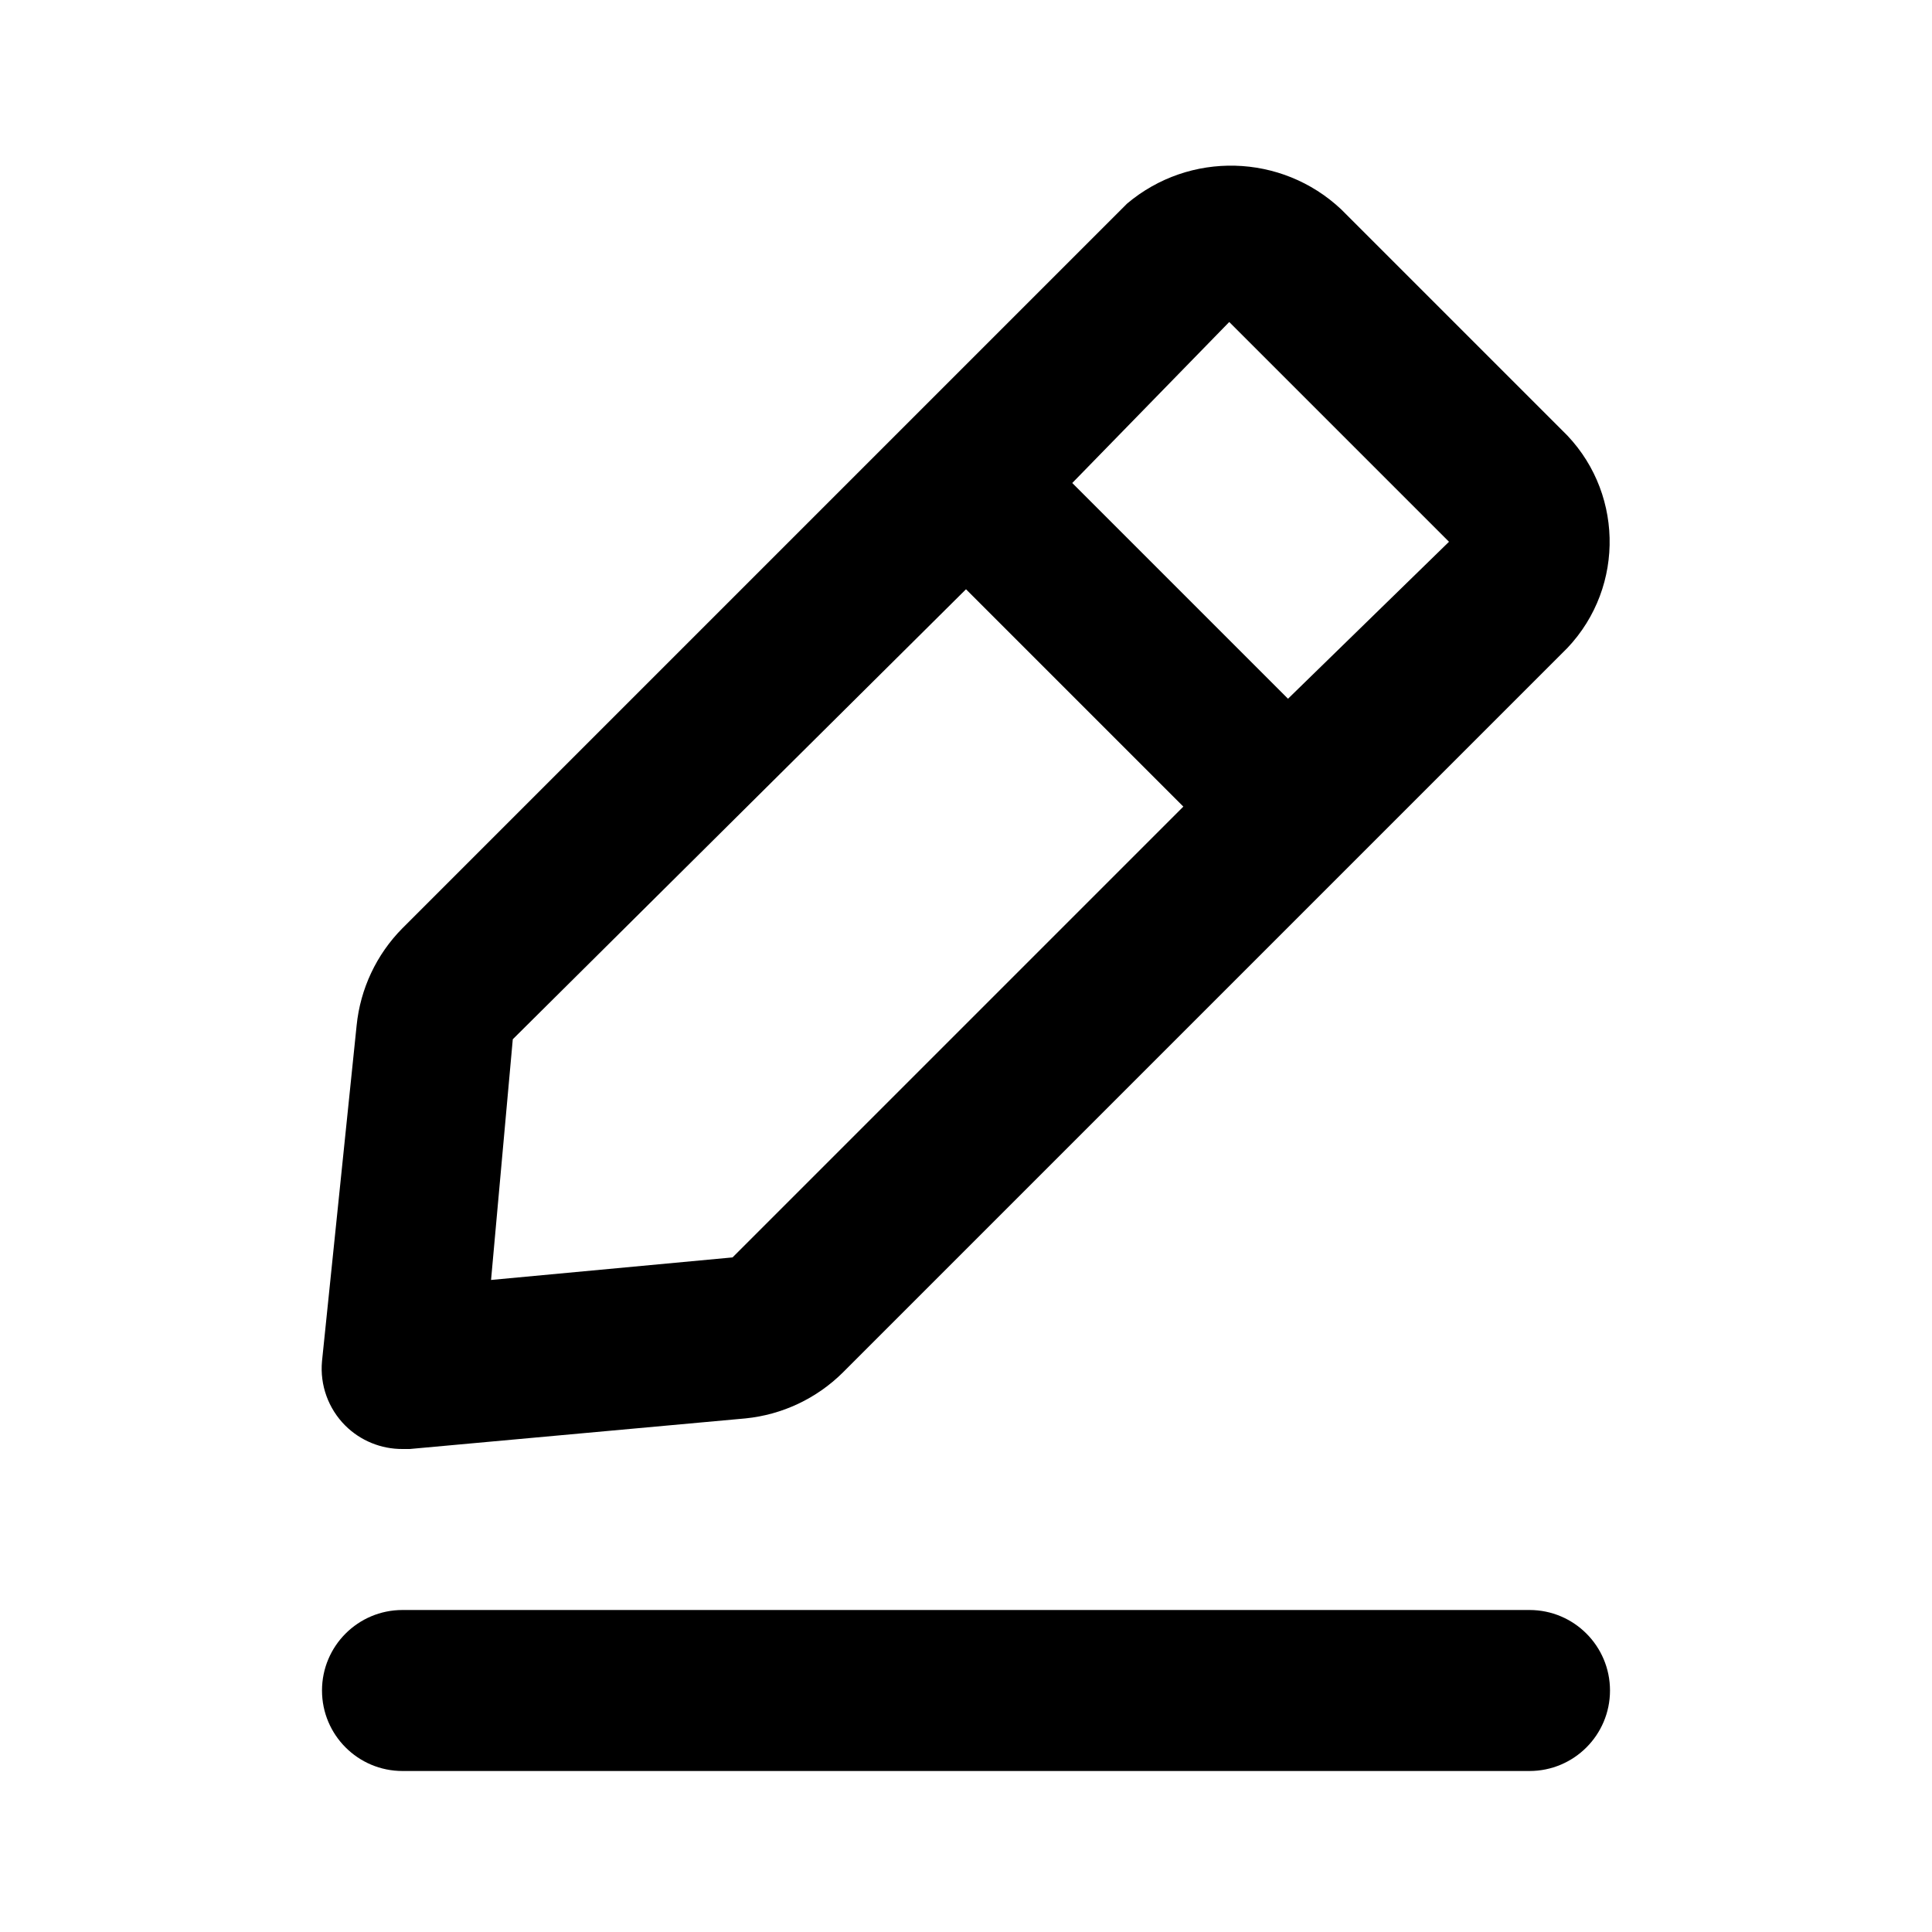
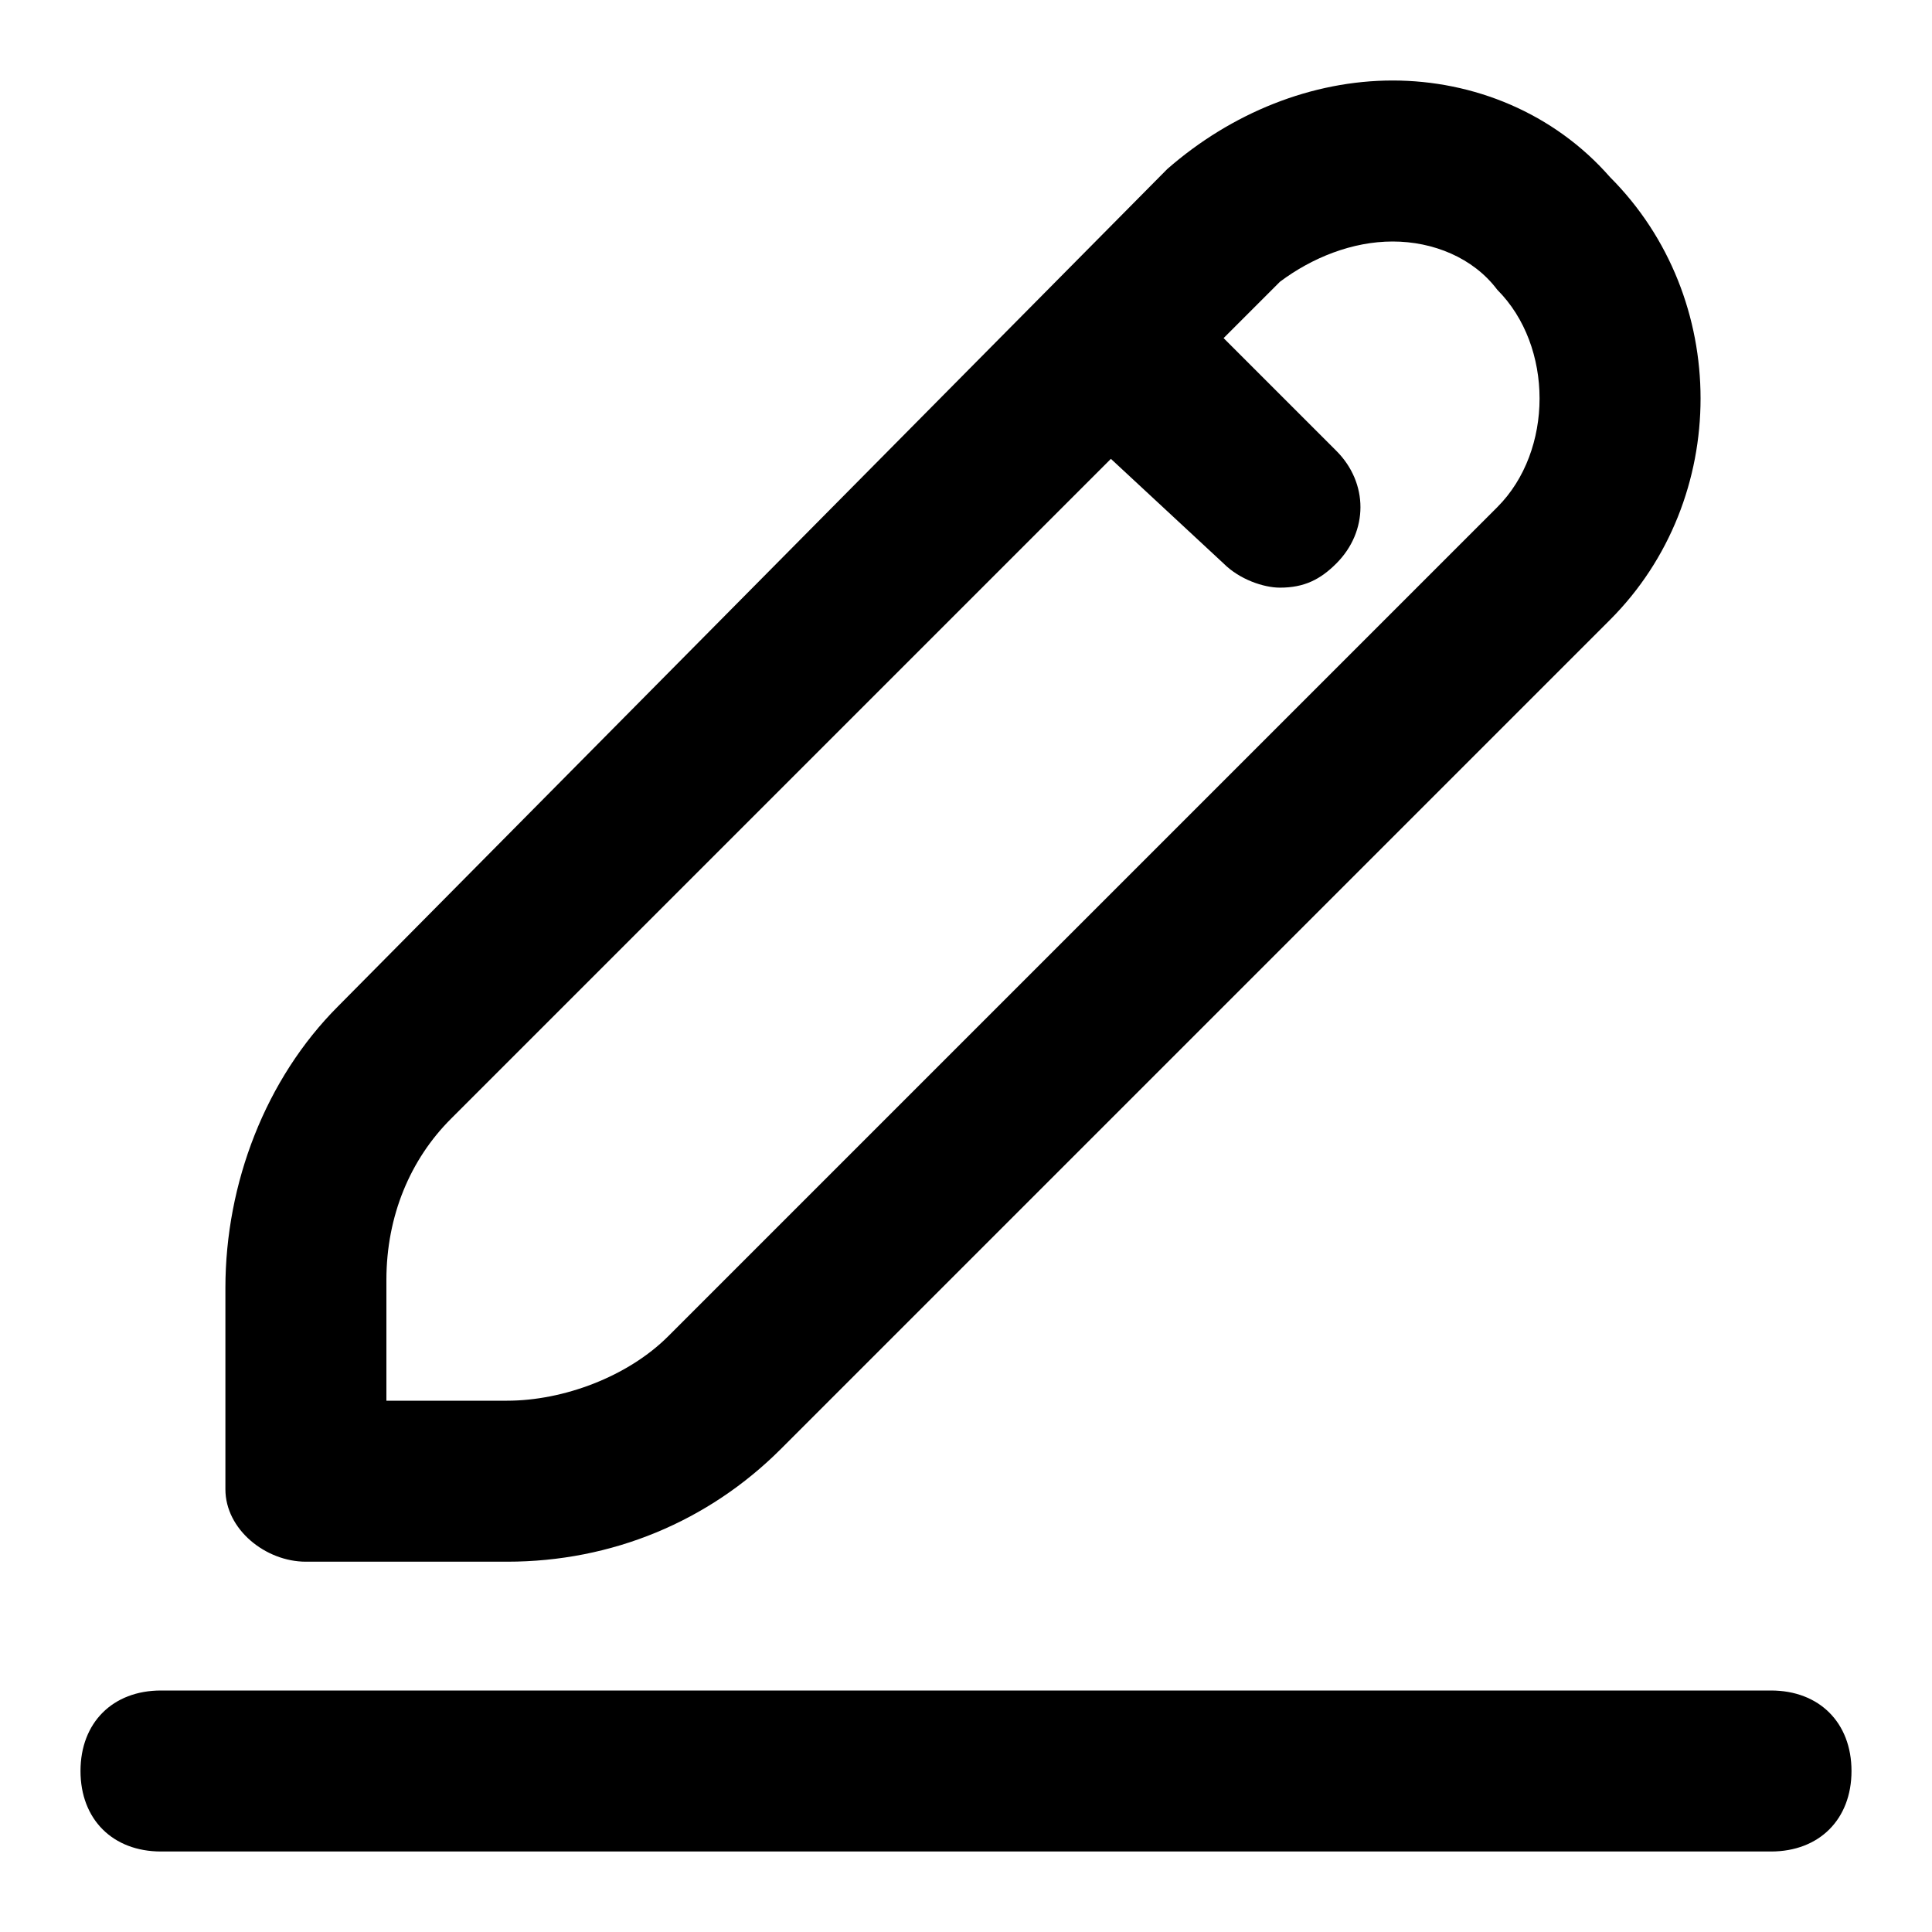
- <svg xmlns="http://www.w3.org/2000/svg" viewBox="0 0 24 24">
-   <g data-name="Layer 2">
-     <g data-name="edit-2">
-       <rect width="24" height="24" opacity="0" />
-       <path d="M19 20H5a1 1 0 0 0 0 2h14a1 1 0 0 0 0-2z" />
-       <path d="M5 18h.09l4.17-.38a2 2 0 0 0 1.21-.57l9-9a1.92 1.92 0 0 0-.07-2.71L16.66 2.6A2 2 0 0 0 14 2.53l-9 9a2 2 0 0 0-.57 1.21L4 16.91a1 1 0 0 0 .29.8A1 1 0 0 0 5 18zM15.27 4L18 6.73l-2 1.95L13.32 6zm-8.9 8.91L12 7.32l2.7 2.7-5.6 5.6-3 .28z" />
-     </g>
-   </g>
+ <svg xmlns="http://www.w3.org/2000/svg" width="24" height="24" viewBox="0 0 24 24" fill="none">
+   <path d="M3.8 19.4H6.3C7.6 19.4 8.8 18.9 9.7 18L20 7.7C21.5 6.2 21.5 3.7 20 2.2C19.3 1.4 18.3 1 17.3 1C16.3 1 15.3 1.4 14.5 2.1L4.2 12.5C3.3 13.4 2.8 14.7 2.8 16V18.5C2.8 19 3.3 19.4 3.8 19.4ZM4.8 15.9C4.8 15.1 5.1 14.4 5.6 13.9L13.8 5.7L15.2 7C15.4 7.2 15.7 7.3 15.9 7.3C16.2 7.3 16.4 7.2 16.6 7C17 6.6 17 6 16.6 5.6L15.2 4.2L15.9 3.5C16.3 3.2 16.8 3 17.3 3C17.8 3 18.3 3.2 18.6 3.6C19.3 4.3 19.3 5.6 18.6 6.3L8.3 16.6C7.8 17.1 7 17.4 6.3 17.4H4.8V15.9Z" fill="black" />
+   <path d="M22 21H2C1.4 21 1 21.4 1 22C1 22.6 1.4 23 2 23H22C22.6 23 23 22.6 23 22C23 21.4 22.6 21 22 21Z" fill="black" />
</svg>
